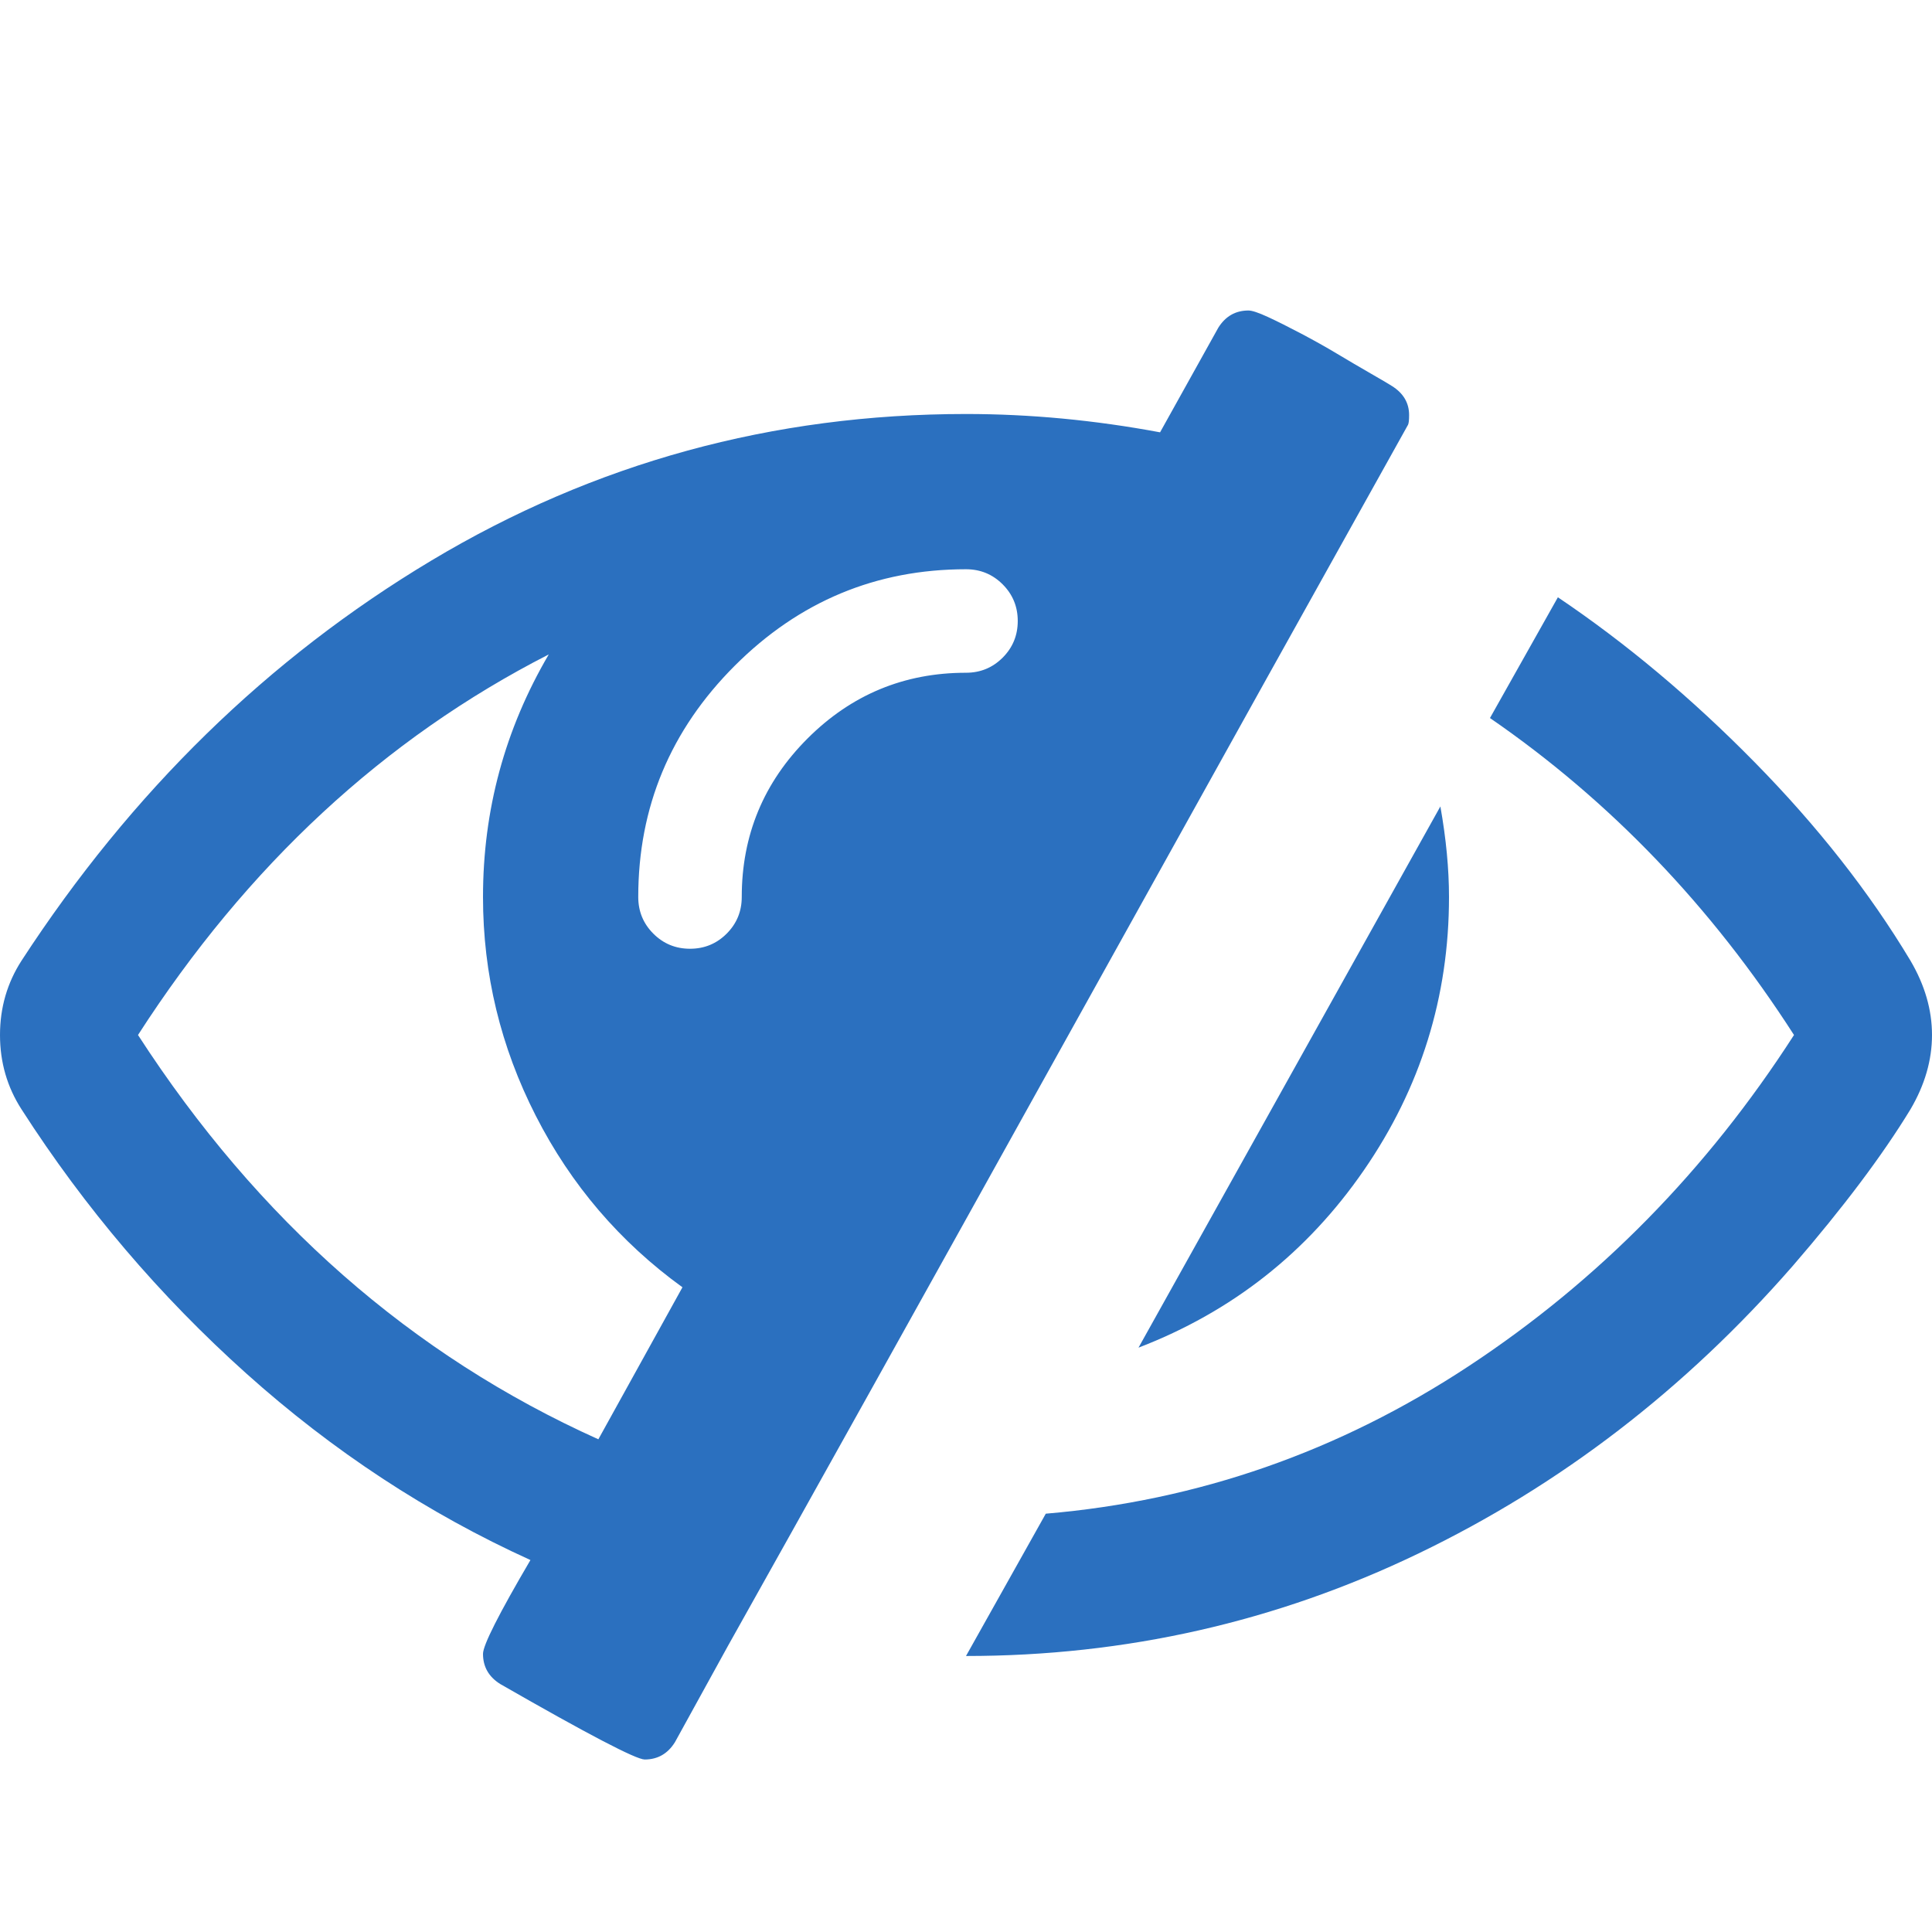
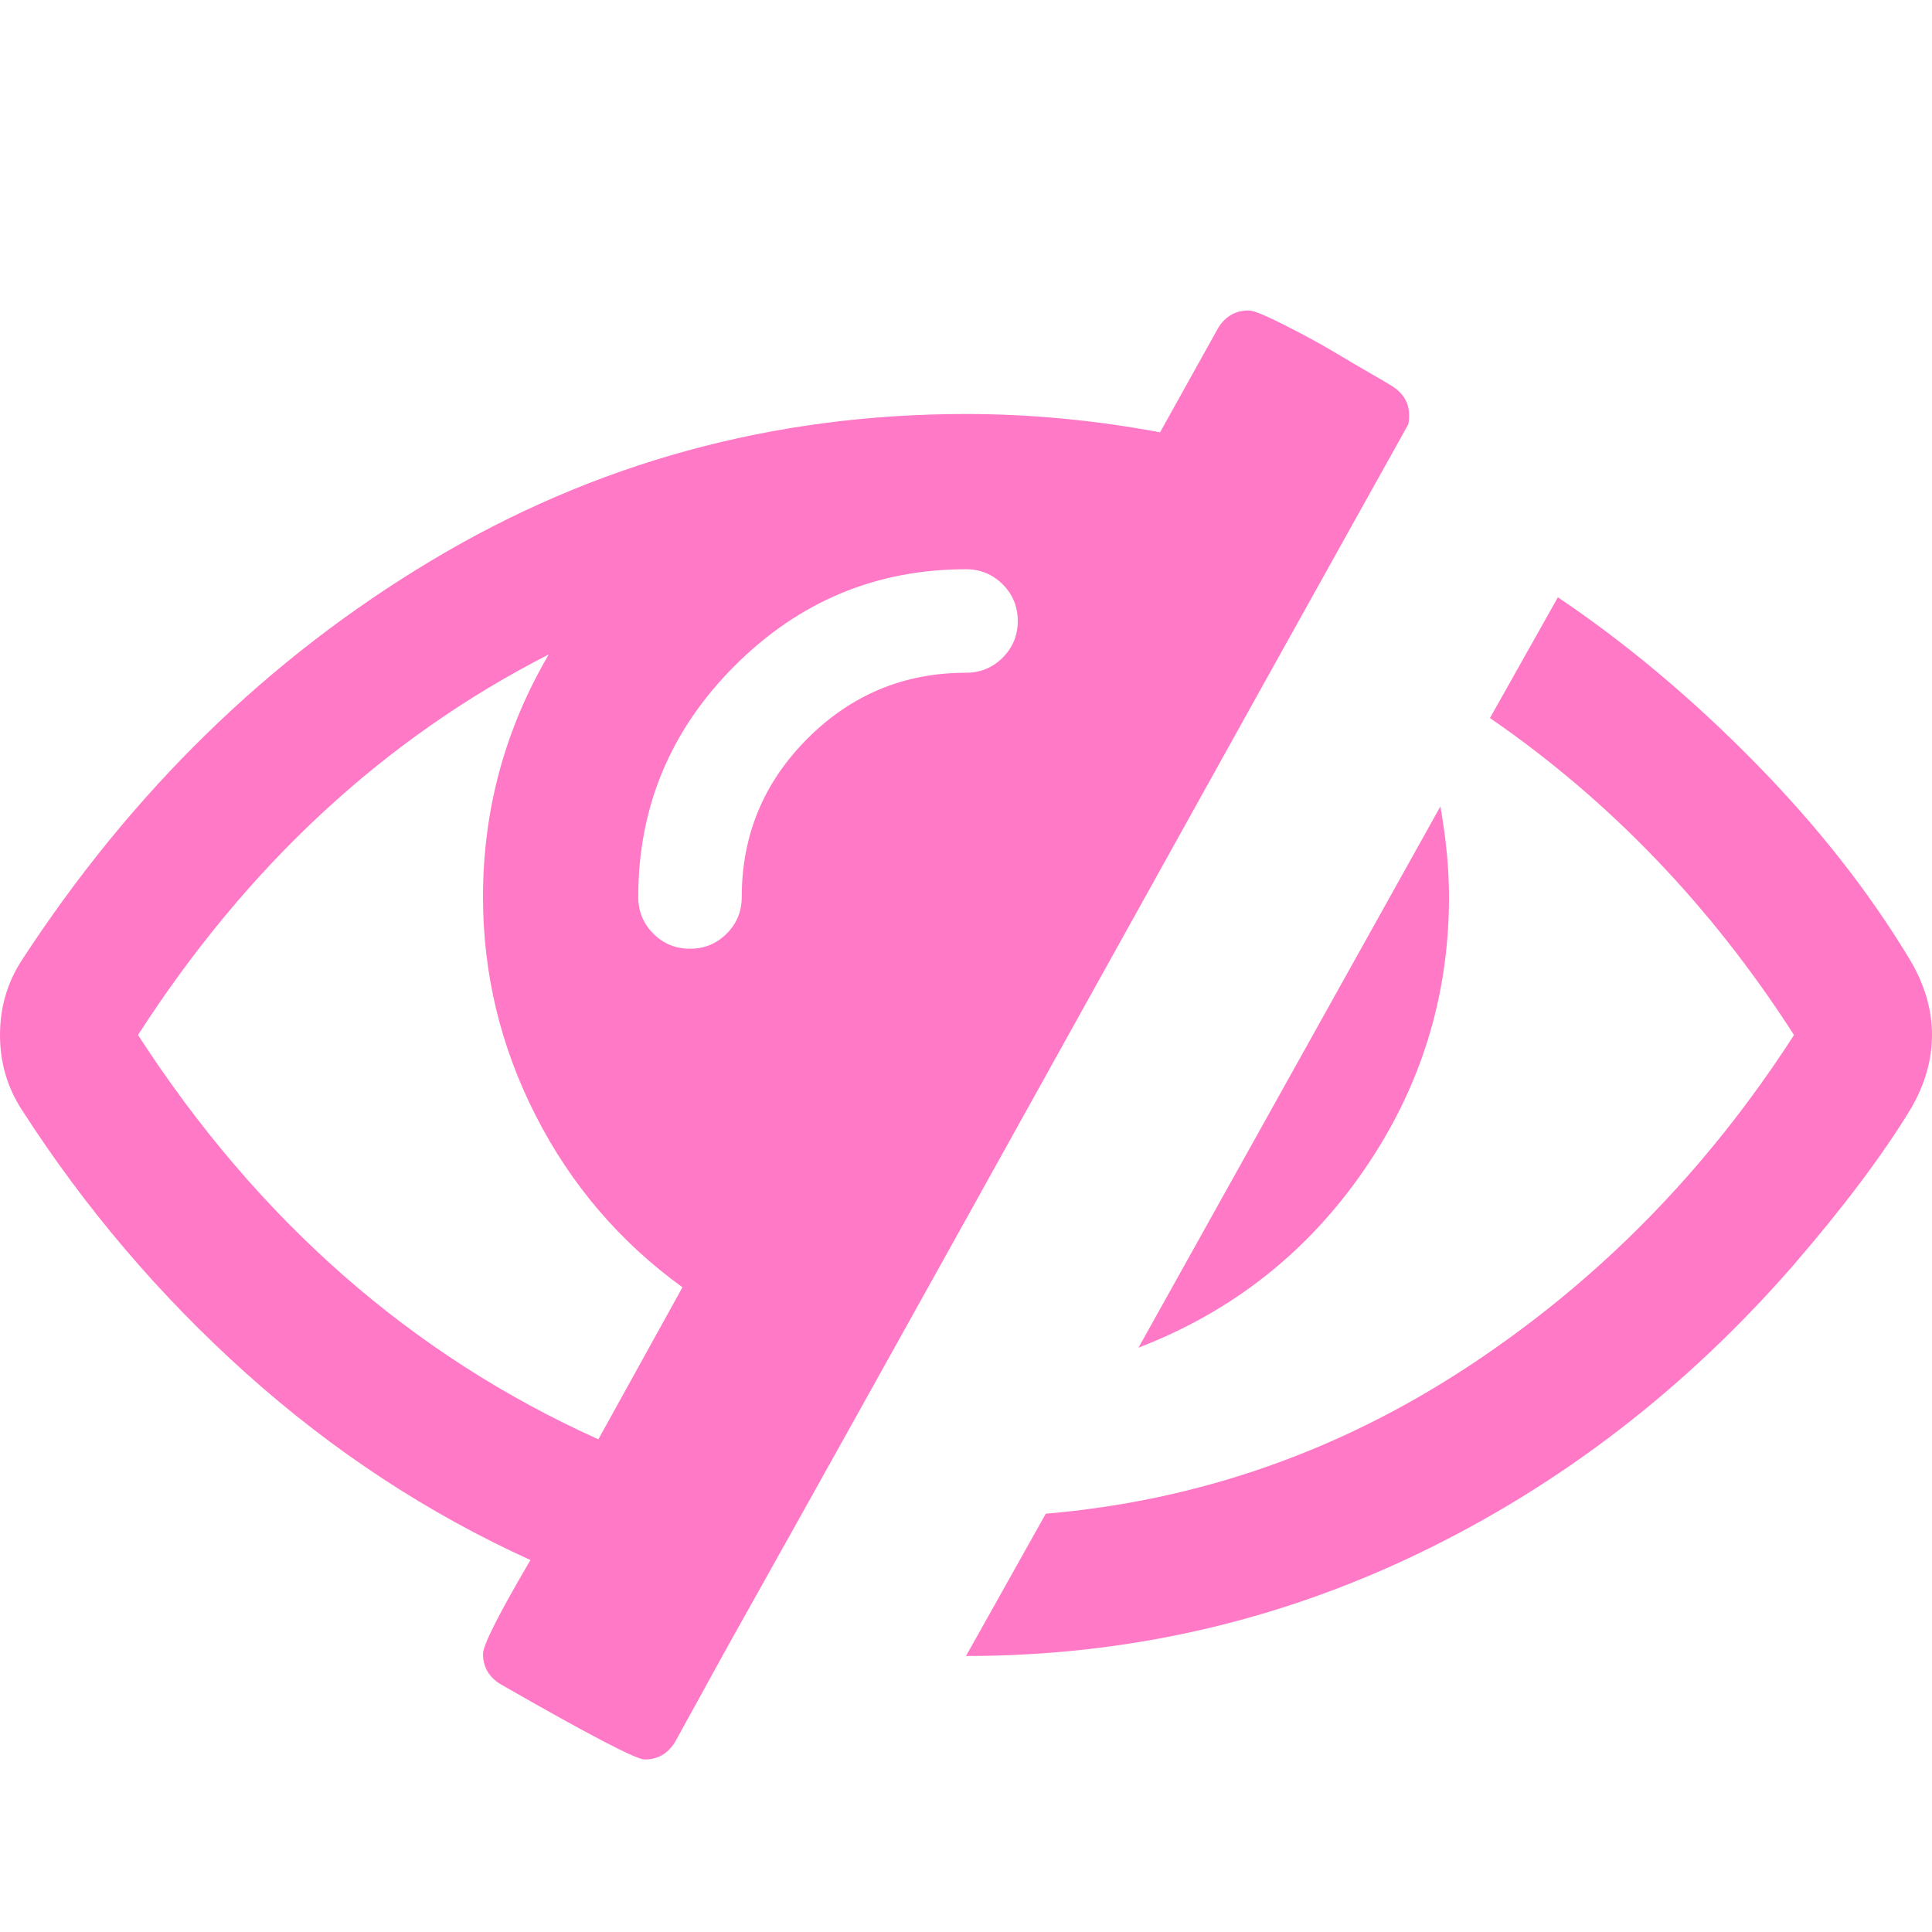
<svg xmlns="http://www.w3.org/2000/svg" width="13" height="13" viewBox="0 0 1792 1792">
-   <path fill="#2b70bf" d="m555 1335 78-141q-87-63-136-159t-49-203q0-121 61-225-229 117-381 353 167 258 427 375zm389-759q0-20-14-34t-34-14q-125 0-214.5 89.5T592 832q0 20 14 34t34 14 34-14 14-34q0-86 61-147t147-61q20 0 34-14t14-34zm363-191q0 7-1 9-105 188-315 566t-316 567l-49 89q-10 16-28 16-12 0-134-70-16-10-16-28 0-12 44-87-143-65-263.5-173T20 1029Q0 998 0 960t20-69q153-235 380-371t496-136q89 0 180 17l54-97q10-16 28-16 5 0 18 6t31 15.5 33 18.5 31.5 18.5T1291 358q16 10 16 27zm37 447q0 139-79 253.5T1056 1250l280-502q8 45 8 84zm448 128q0 35-20 69-39 64-109 145-150 172-347.5 267T896 1536l74-132q212-18 392.5-137T1664 960q-115-179-282-294l63-112q95 64 182.5 153T1772 891q20 34 20 69z" />
+   <path fill="#ff79c6" d="m555 1335 78-141q-87-63-136-159t-49-203q0-121 61-225-229 117-381 353 167 258 427 375zm389-759q0-20-14-34t-34-14q-125 0-214.5 89.5T592 832q0 20 14 34t34 14 34-14 14-34q0-86 61-147t147-61q20 0 34-14t14-34zm363-191q0 7-1 9-105 188-315 566t-316 567l-49 89q-10 16-28 16-12 0-134-70-16-10-16-28 0-12 44-87-143-65-263.5-173T20 1029Q0 998 0 960t20-69q153-235 380-371t496-136q89 0 180 17l54-97q10-16 28-16 5 0 18 6t31 15.5 33 18.5 31.5 18.5T1291 358q16 10 16 27zm37 447q0 139-79 253.5T1056 1250l280-502q8 45 8 84zm448 128q0 35-20 69-39 64-109 145-150 172-347.5 267T896 1536l74-132q212-18 392.5-137T1664 960q-115-179-282-294l63-112q95 64 182.5 153T1772 891q20 34 20 69z" />
</svg>
